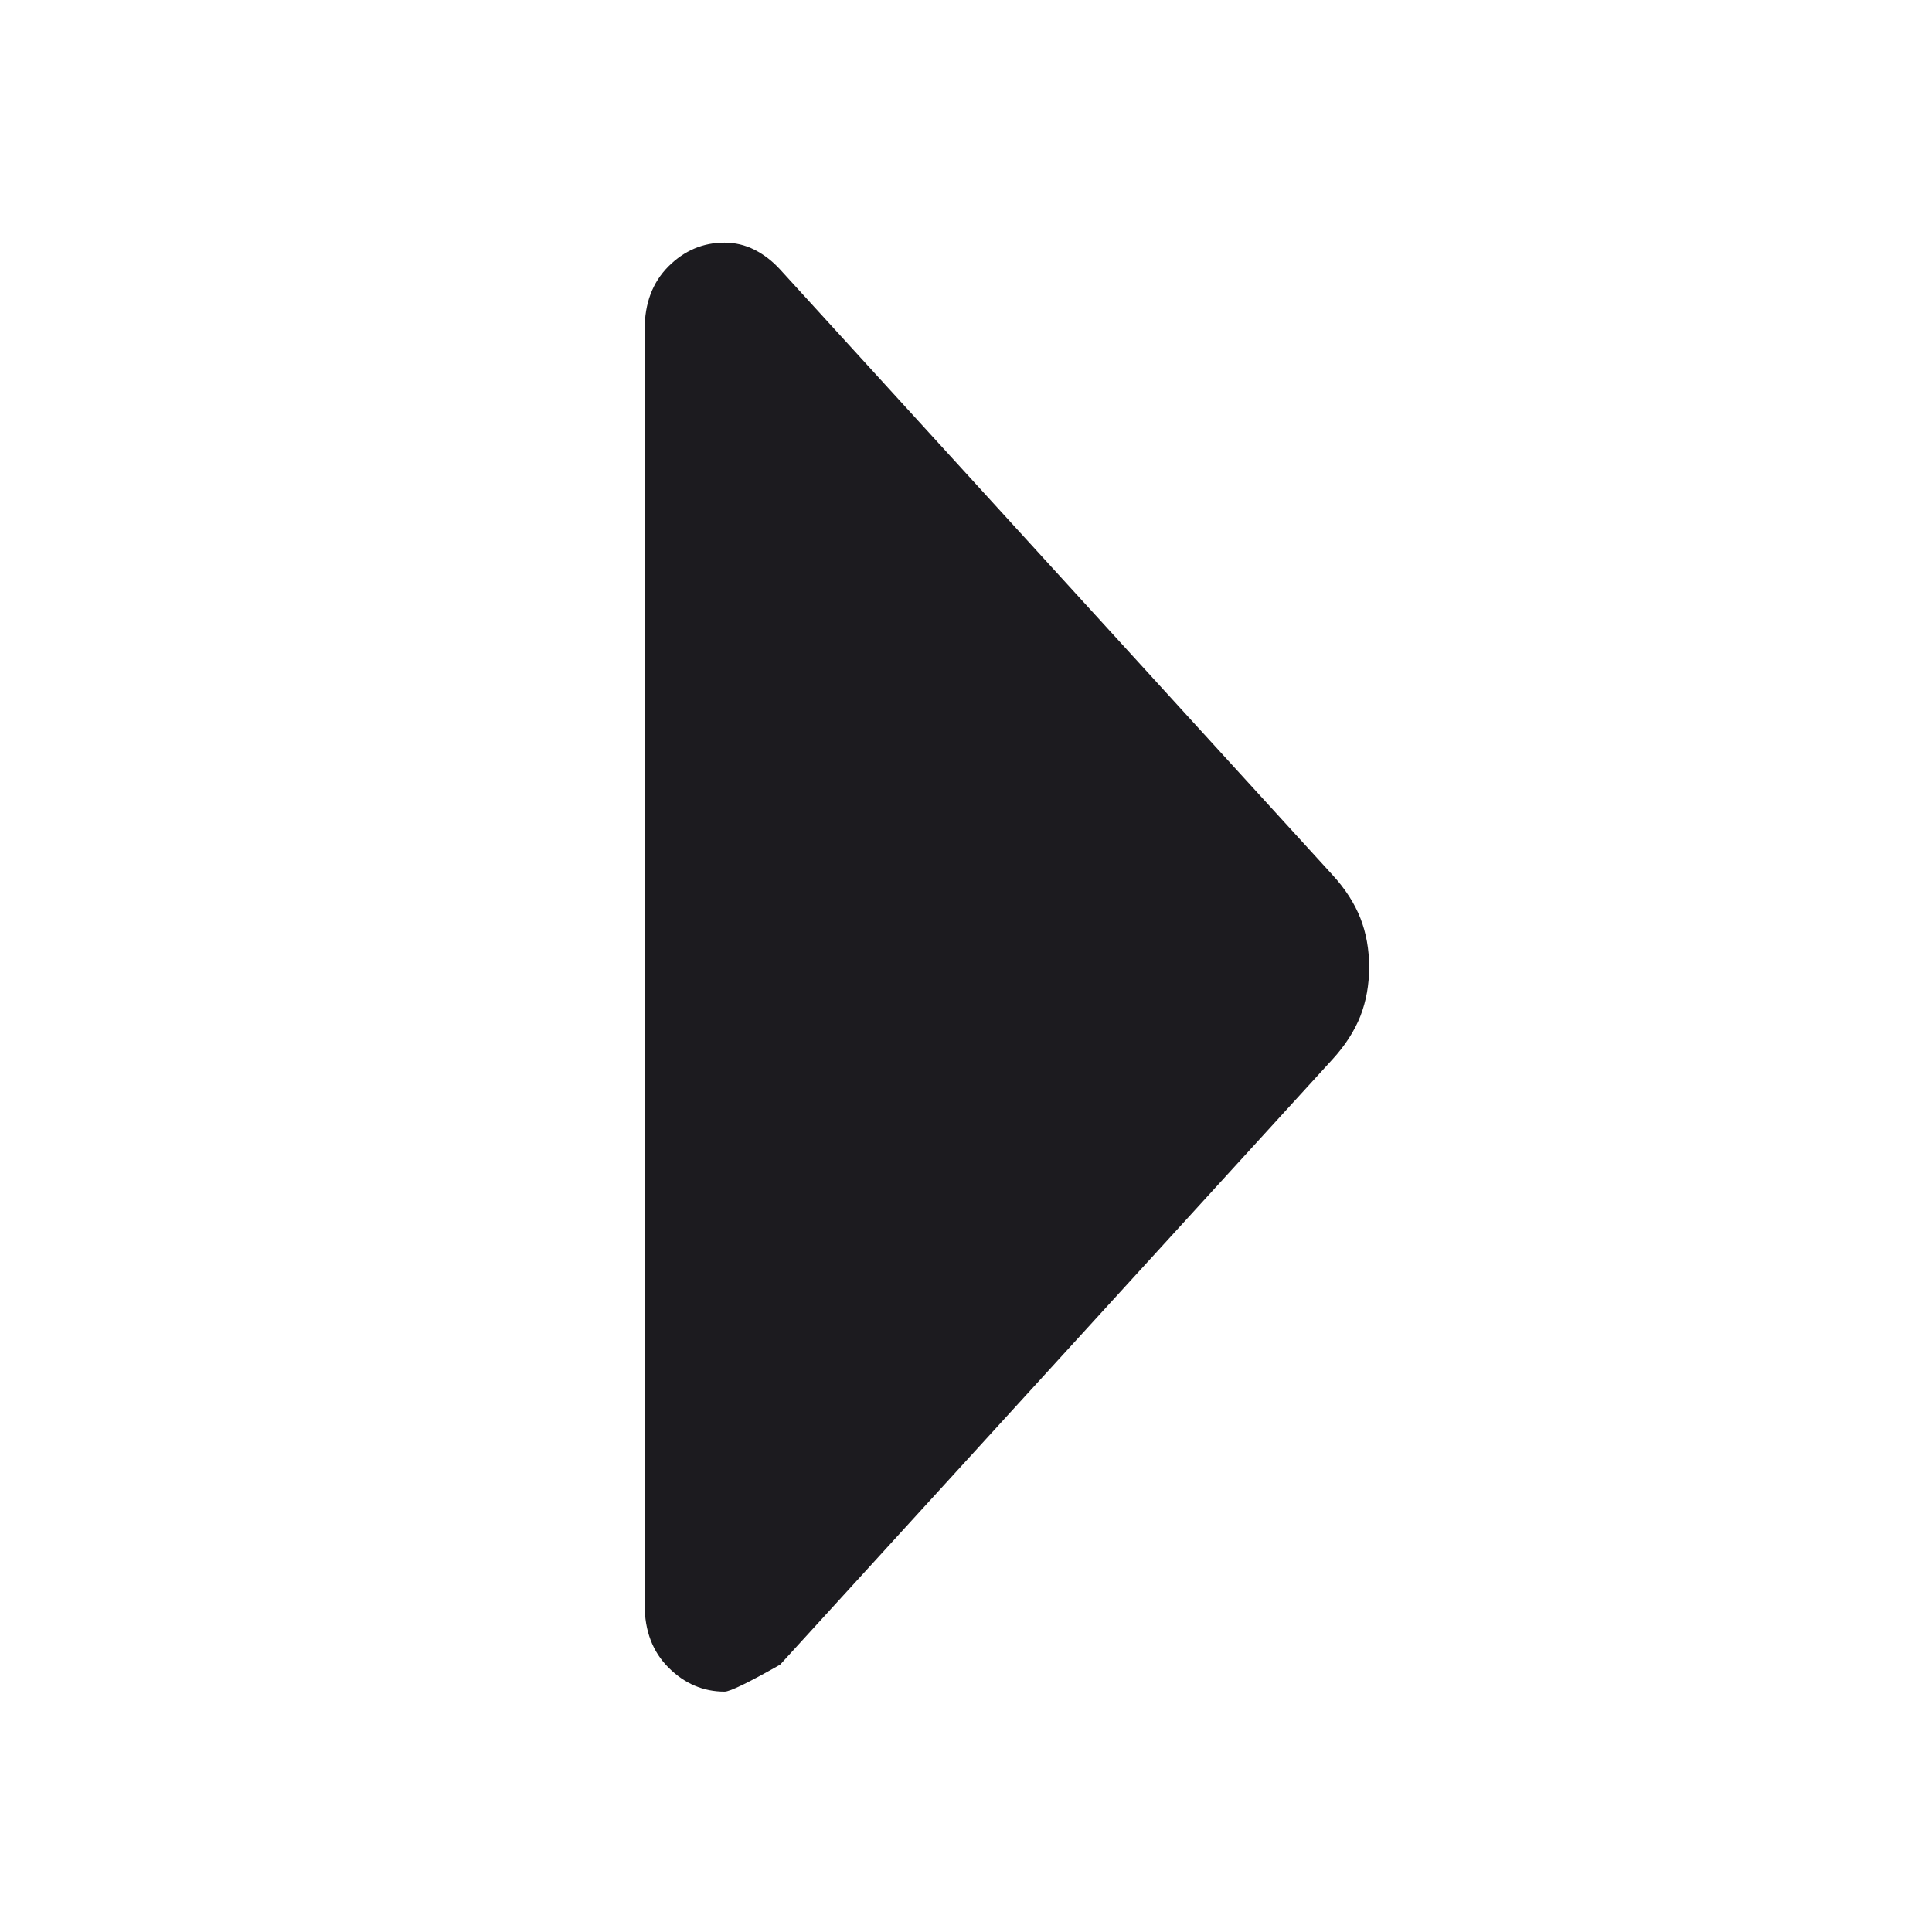
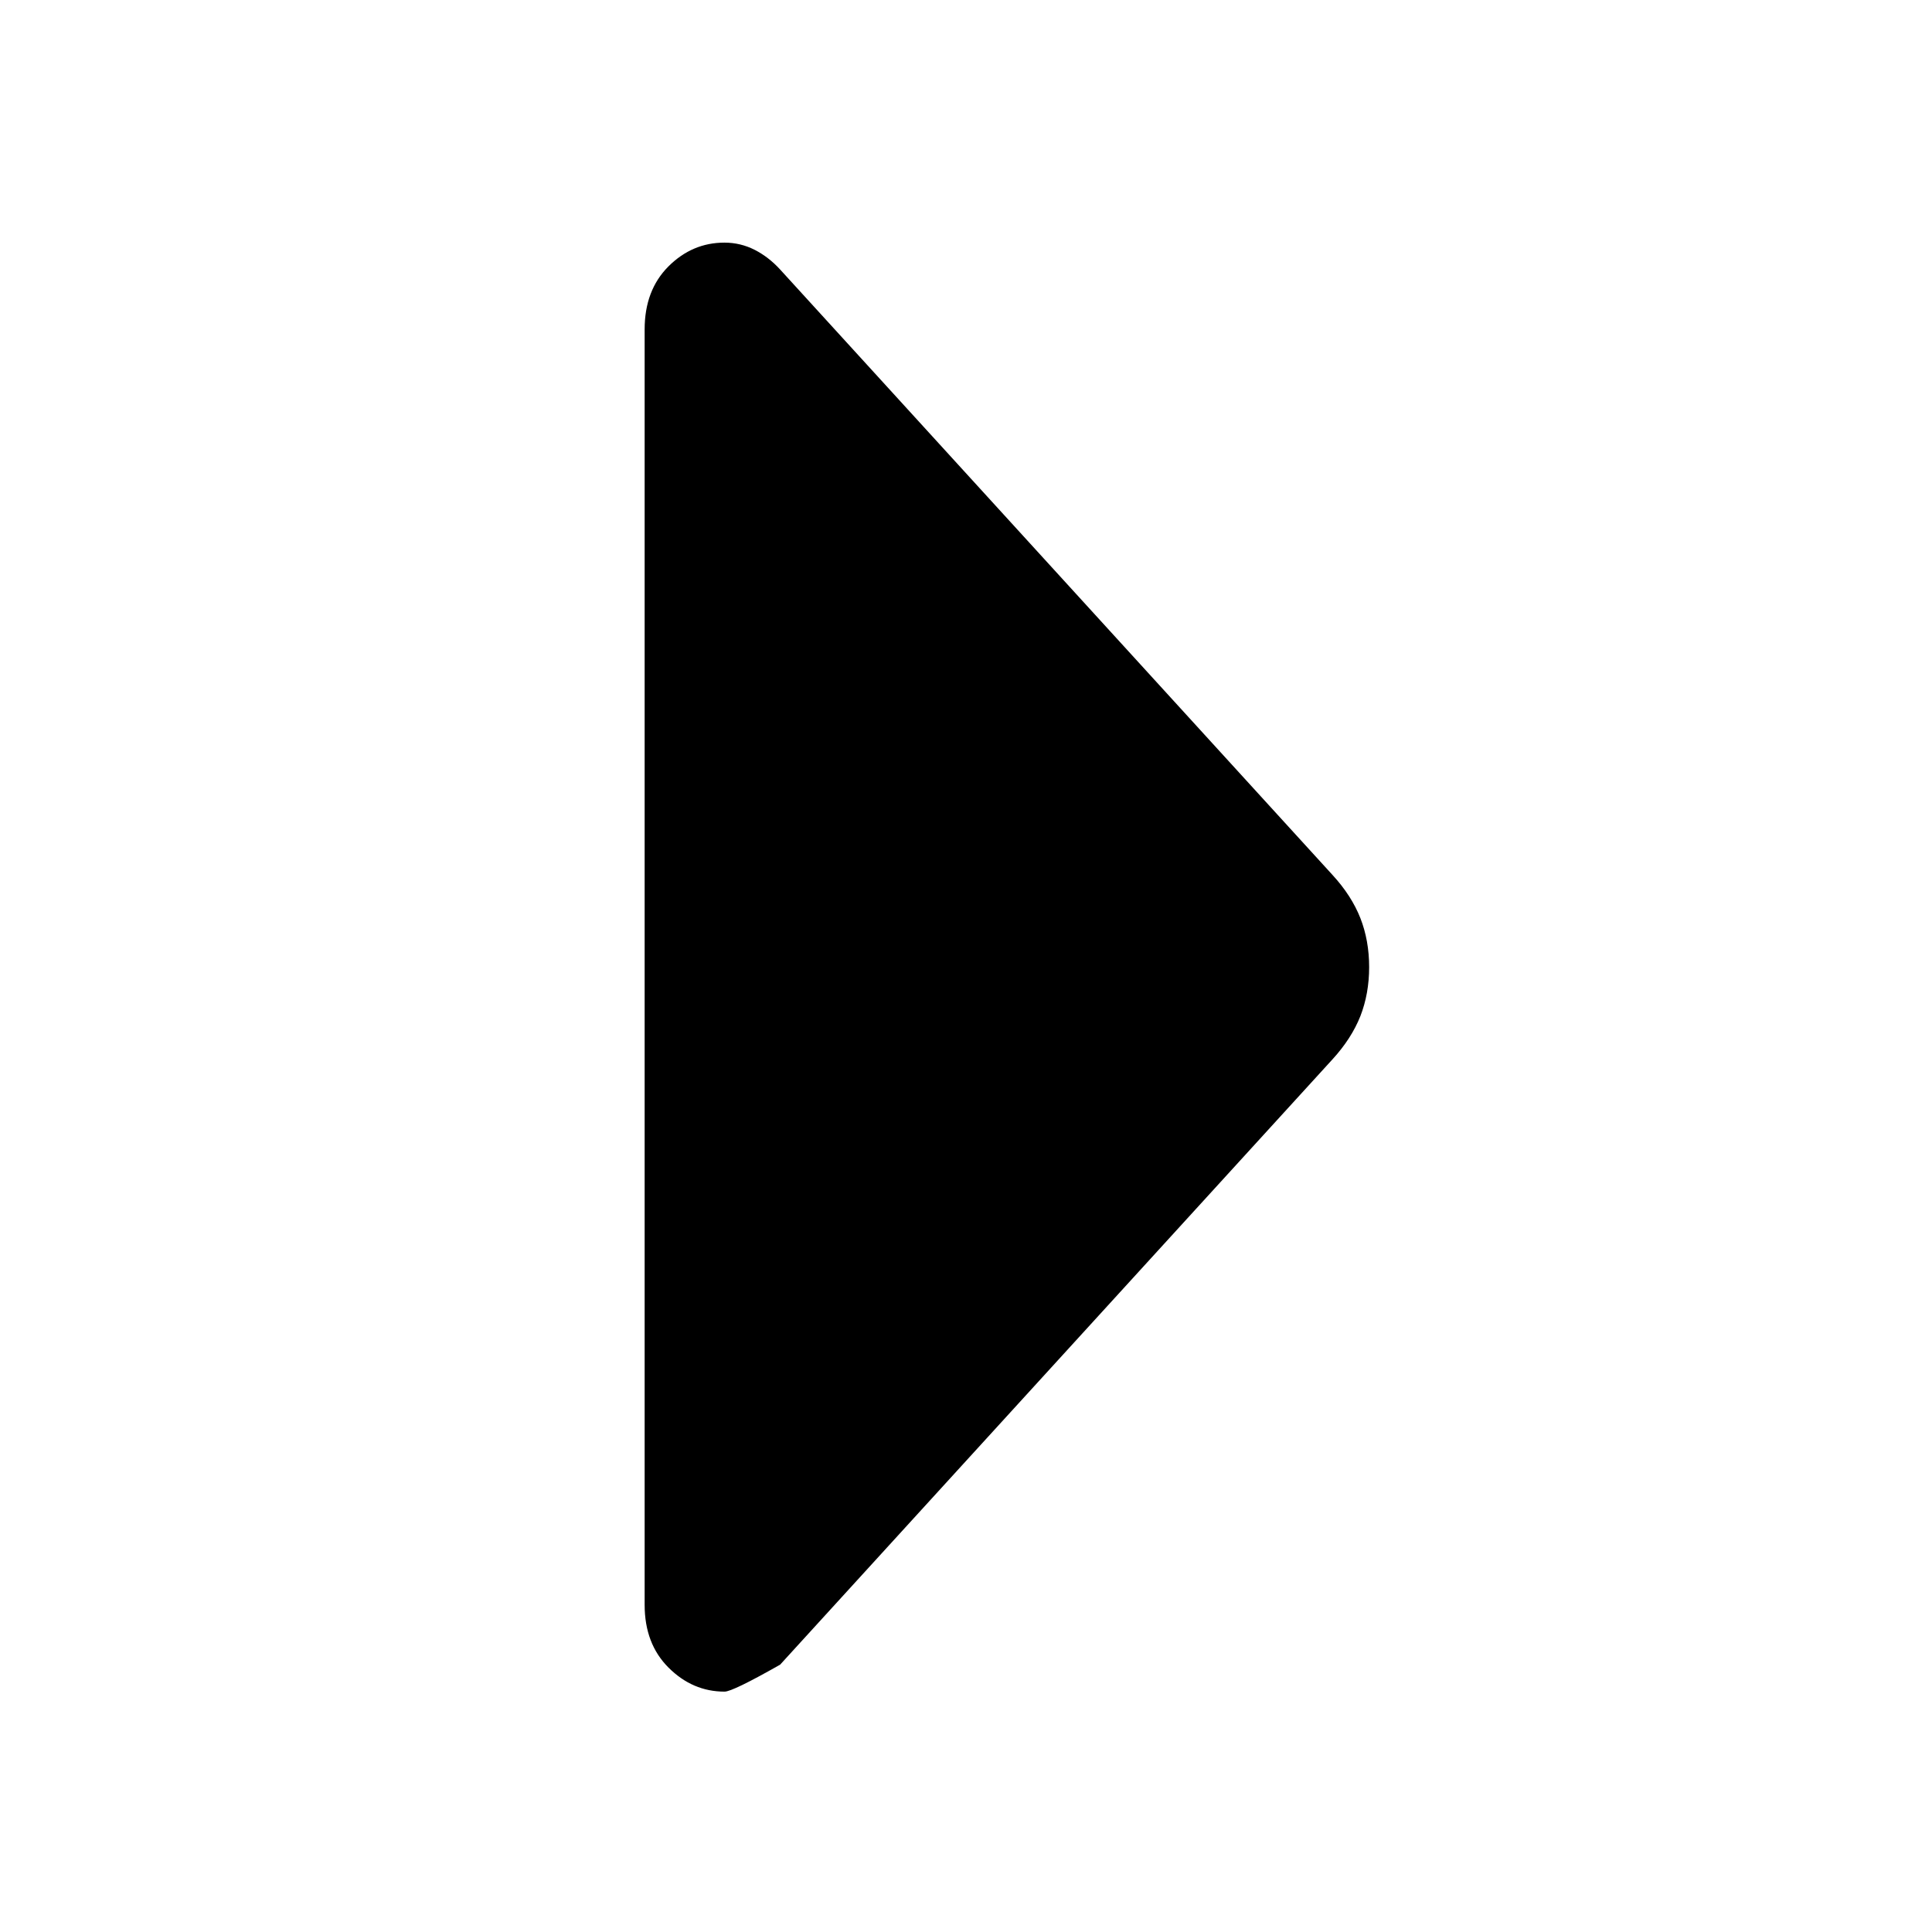
<svg xmlns="http://www.w3.org/2000/svg" width="24" height="24" viewBox="0 0 24 24" fill="none">
  <mask id="mask0_253_6810" style="mask-type:alpha" maskUnits="userSpaceOnUse" x="0" y="0" width="24" height="24">
    <rect width="24" height="24" transform="matrix(4.37114e-08 1 1 -4.37114e-08 0 1.04907e-06)" fill="#D9D9D9" />
  </mask>
  <g mask="url(#mask0_253_6810)">
-     <path d="M16.553 10.869L9.691 3.348C9.596 3.244 9.491 3.163 9.374 3.103C9.257 3.044 9.132 3.014 8.999 3.014C8.732 3.014 8.5 3.113 8.303 3.31C8.106 3.508 8.008 3.768 8.008 4.092V19.936C8.008 20.259 8.107 20.519 8.306 20.717C8.505 20.915 8.736 21.014 9.001 21.014C9.068 21.014 9.298 20.902 9.691 20.679L16.553 13.159C16.711 12.986 16.826 12.807 16.899 12.623C16.971 12.438 17.008 12.235 17.008 12.014C17.008 11.792 16.971 11.589 16.899 11.405C16.826 11.22 16.711 11.041 16.553 10.869Z" fill="#1C1B1F" />
+     <path d="M16.553 10.869L9.691 3.348C9.596 3.244 9.491 3.163 9.374 3.103C9.257 3.044 9.132 3.014 8.999 3.014C8.732 3.014 8.5 3.113 8.303 3.31C8.106 3.508 8.008 3.768 8.008 4.092V19.936C8.008 20.259 8.107 20.519 8.306 20.717C8.505 20.915 8.736 21.014 9.001 21.014C9.068 21.014 9.298 20.902 9.691 20.679L16.553 13.159C16.711 12.986 16.826 12.807 16.899 12.623C16.971 12.438 17.008 12.235 17.008 12.014C17.008 11.792 16.971 11.589 16.899 11.405C16.826 11.22 16.711 11.041 16.553 10.869Z" fill="currentColor" />
  </g>
</svg>
